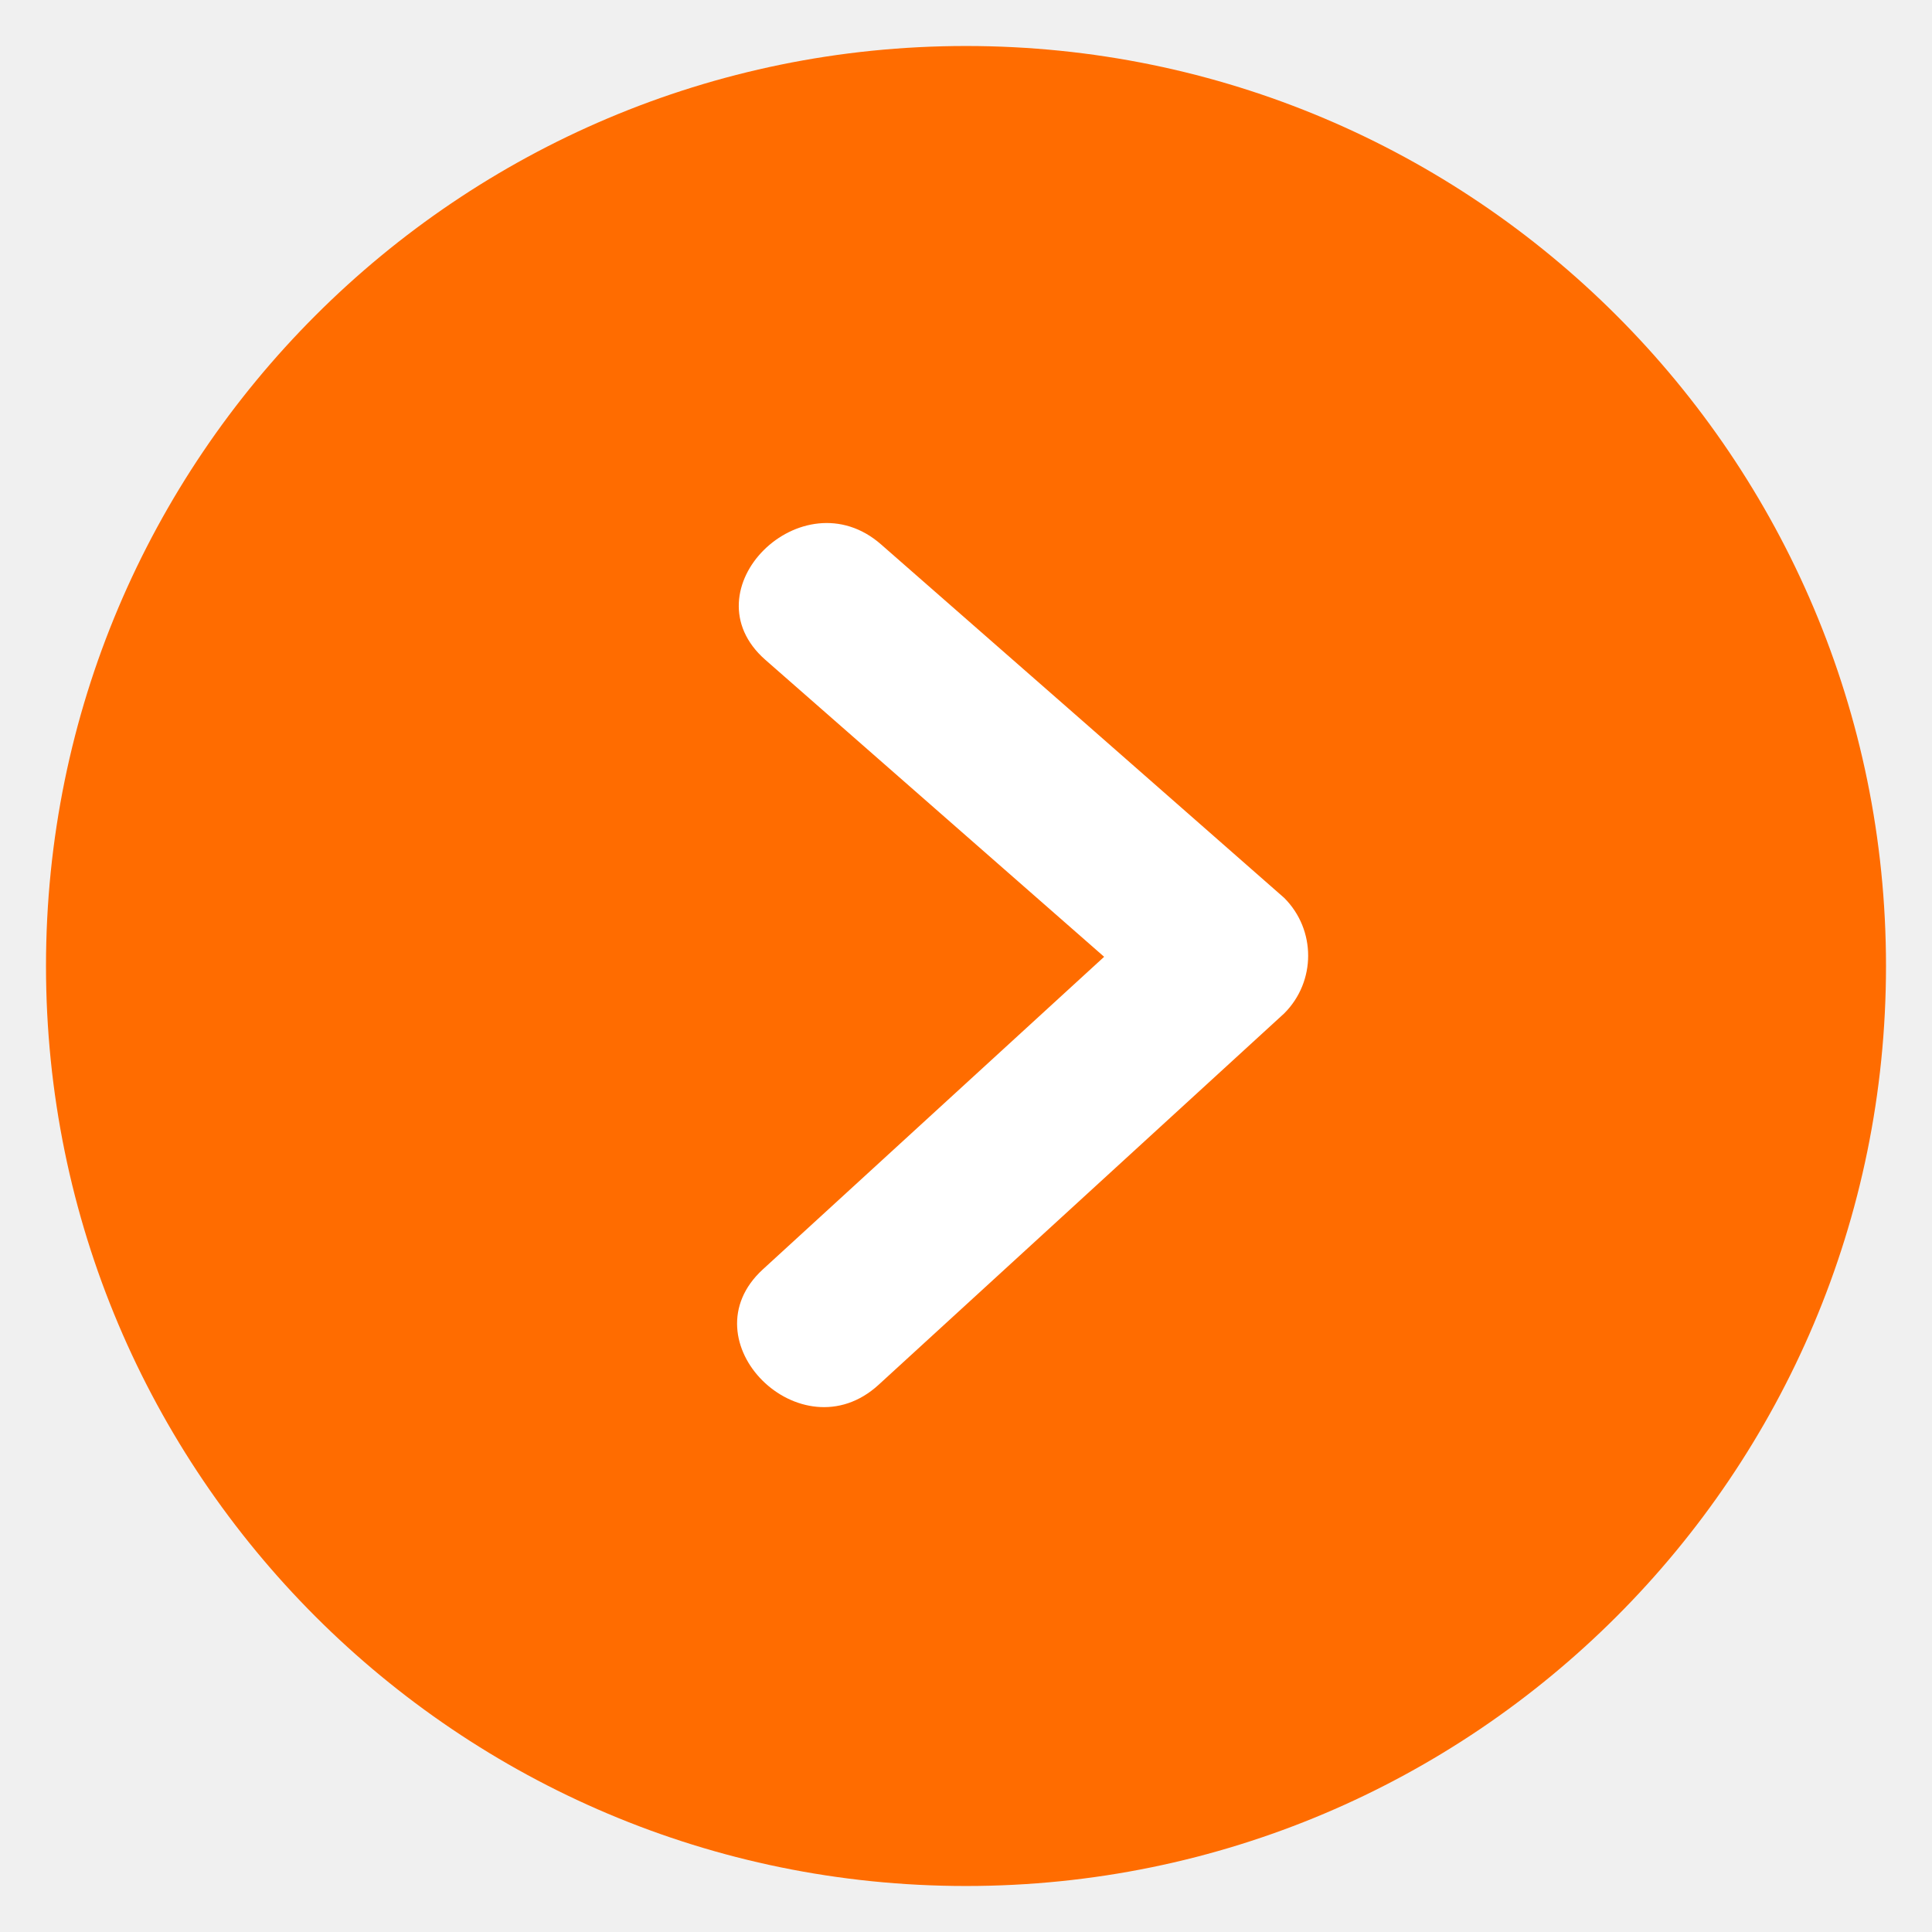
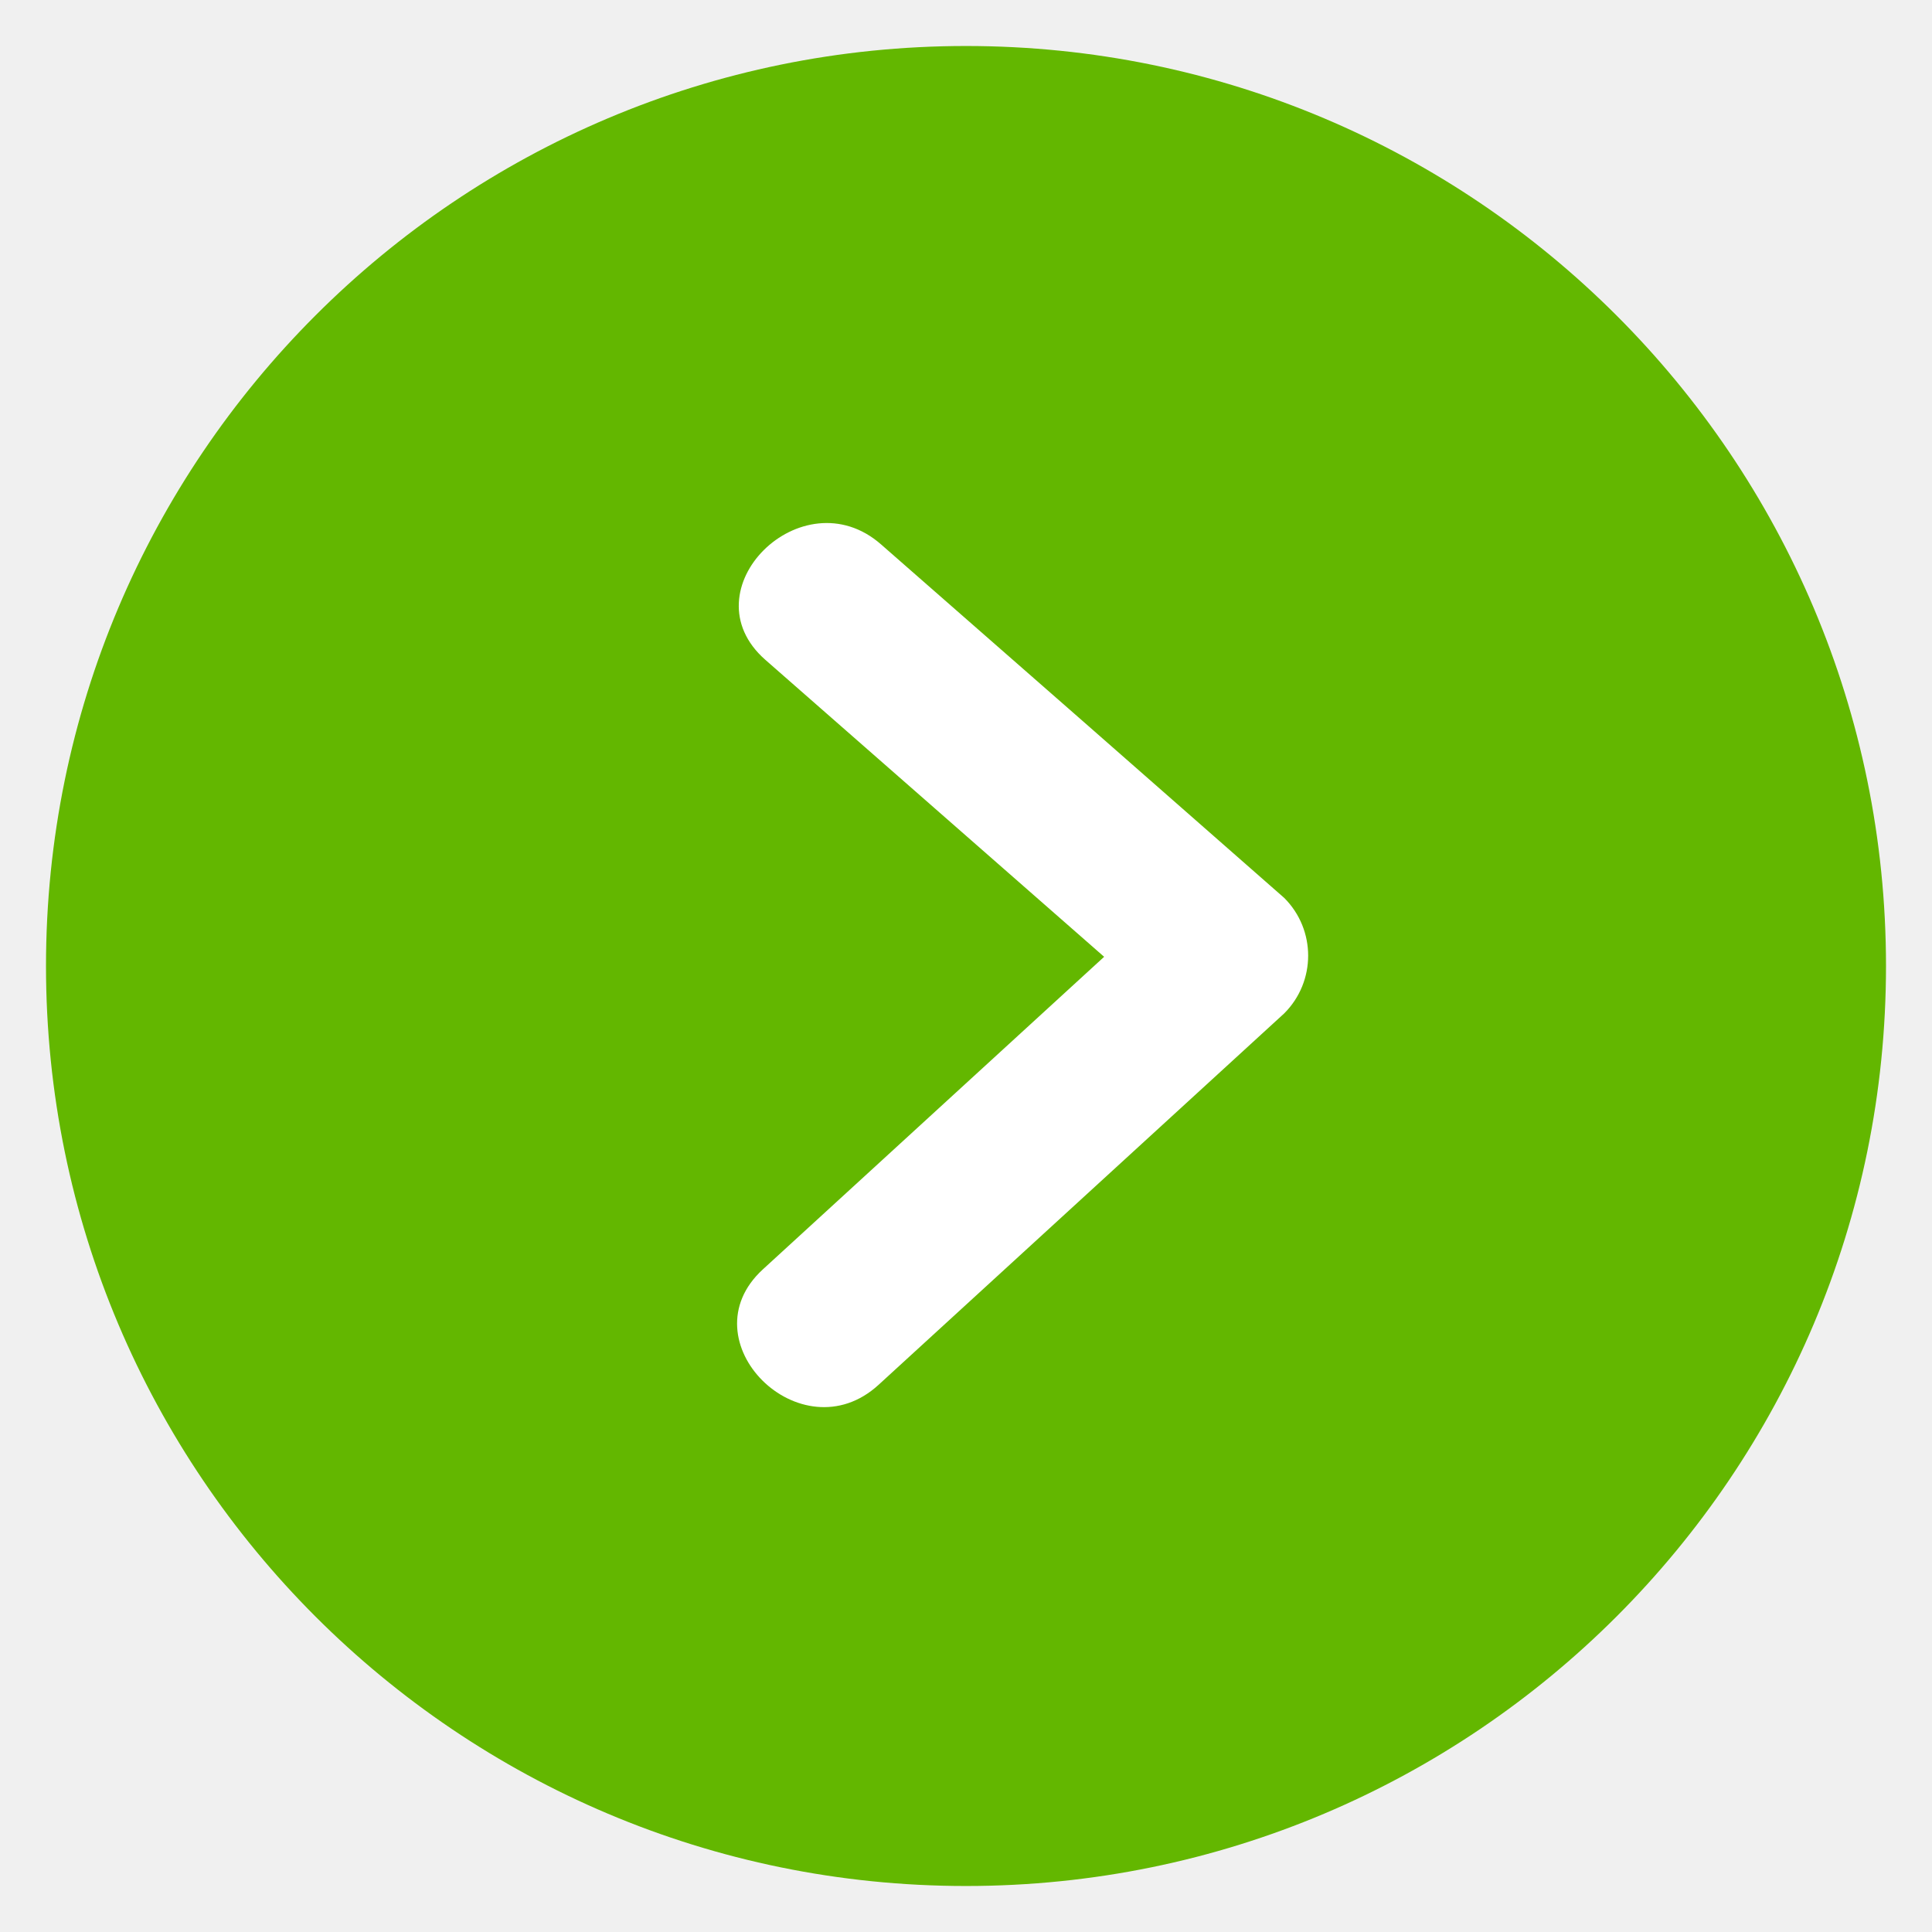
<svg xmlns="http://www.w3.org/2000/svg" width="84" height="84" viewBox="0 0 84 84">
  <defs>
    <style>
      .cls-1 {
-         fill: #ff6c00;
+         fill: #63b700;
      }

      .cls-2 {
        fill: #fff;
        fill-rule: evenodd;
      }
    </style>
  </defs>
  <circle class="cls-1" cx="42" cy="42" r="40" />
  <path class="cls-2" d="M754.836,4510.04q-8.763-7.7-17.529-15.37c-3.432-3.01-8.483,1.99-5.029,5.02q7.365,6.45,14.728,12.91l-14.838,13.59c-3.384,3.1,1.656,8.11,5.03,5.02q8.817-8.07,17.638-16.15A3.548,3.548,0,0,0,754.836,4510.04Z" transform="translate(-699 -4471)" />
</svg>
